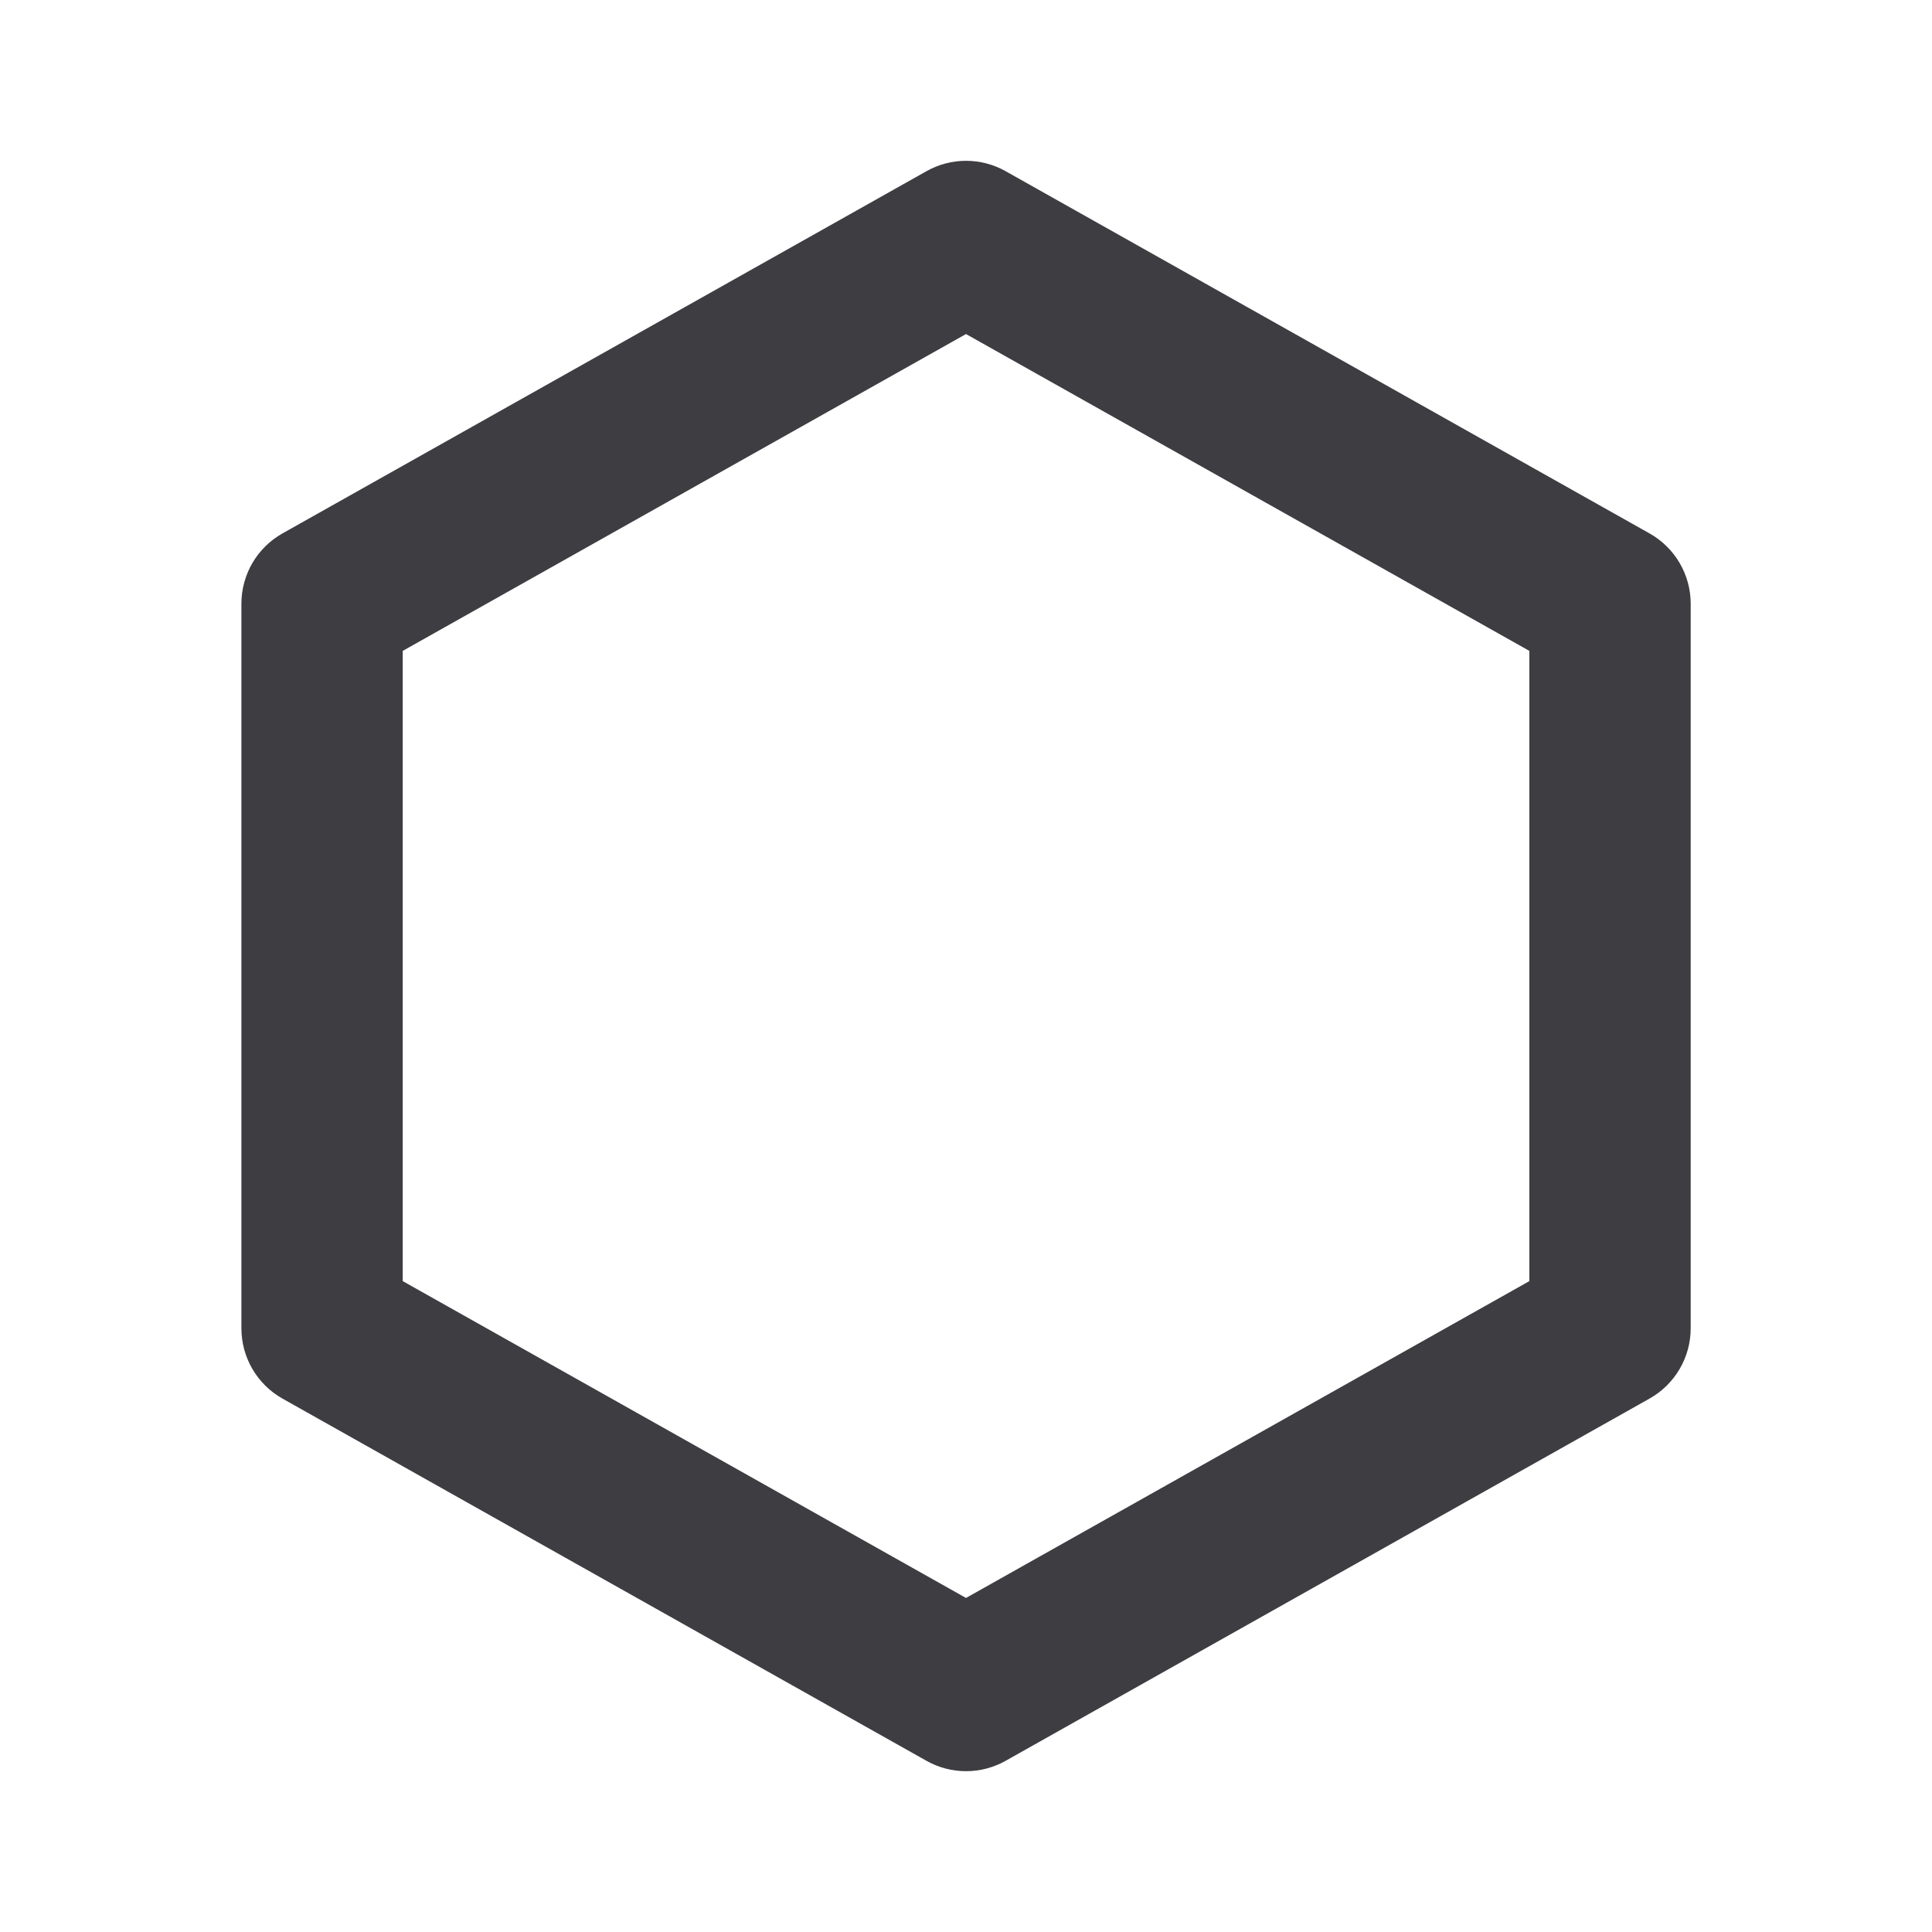
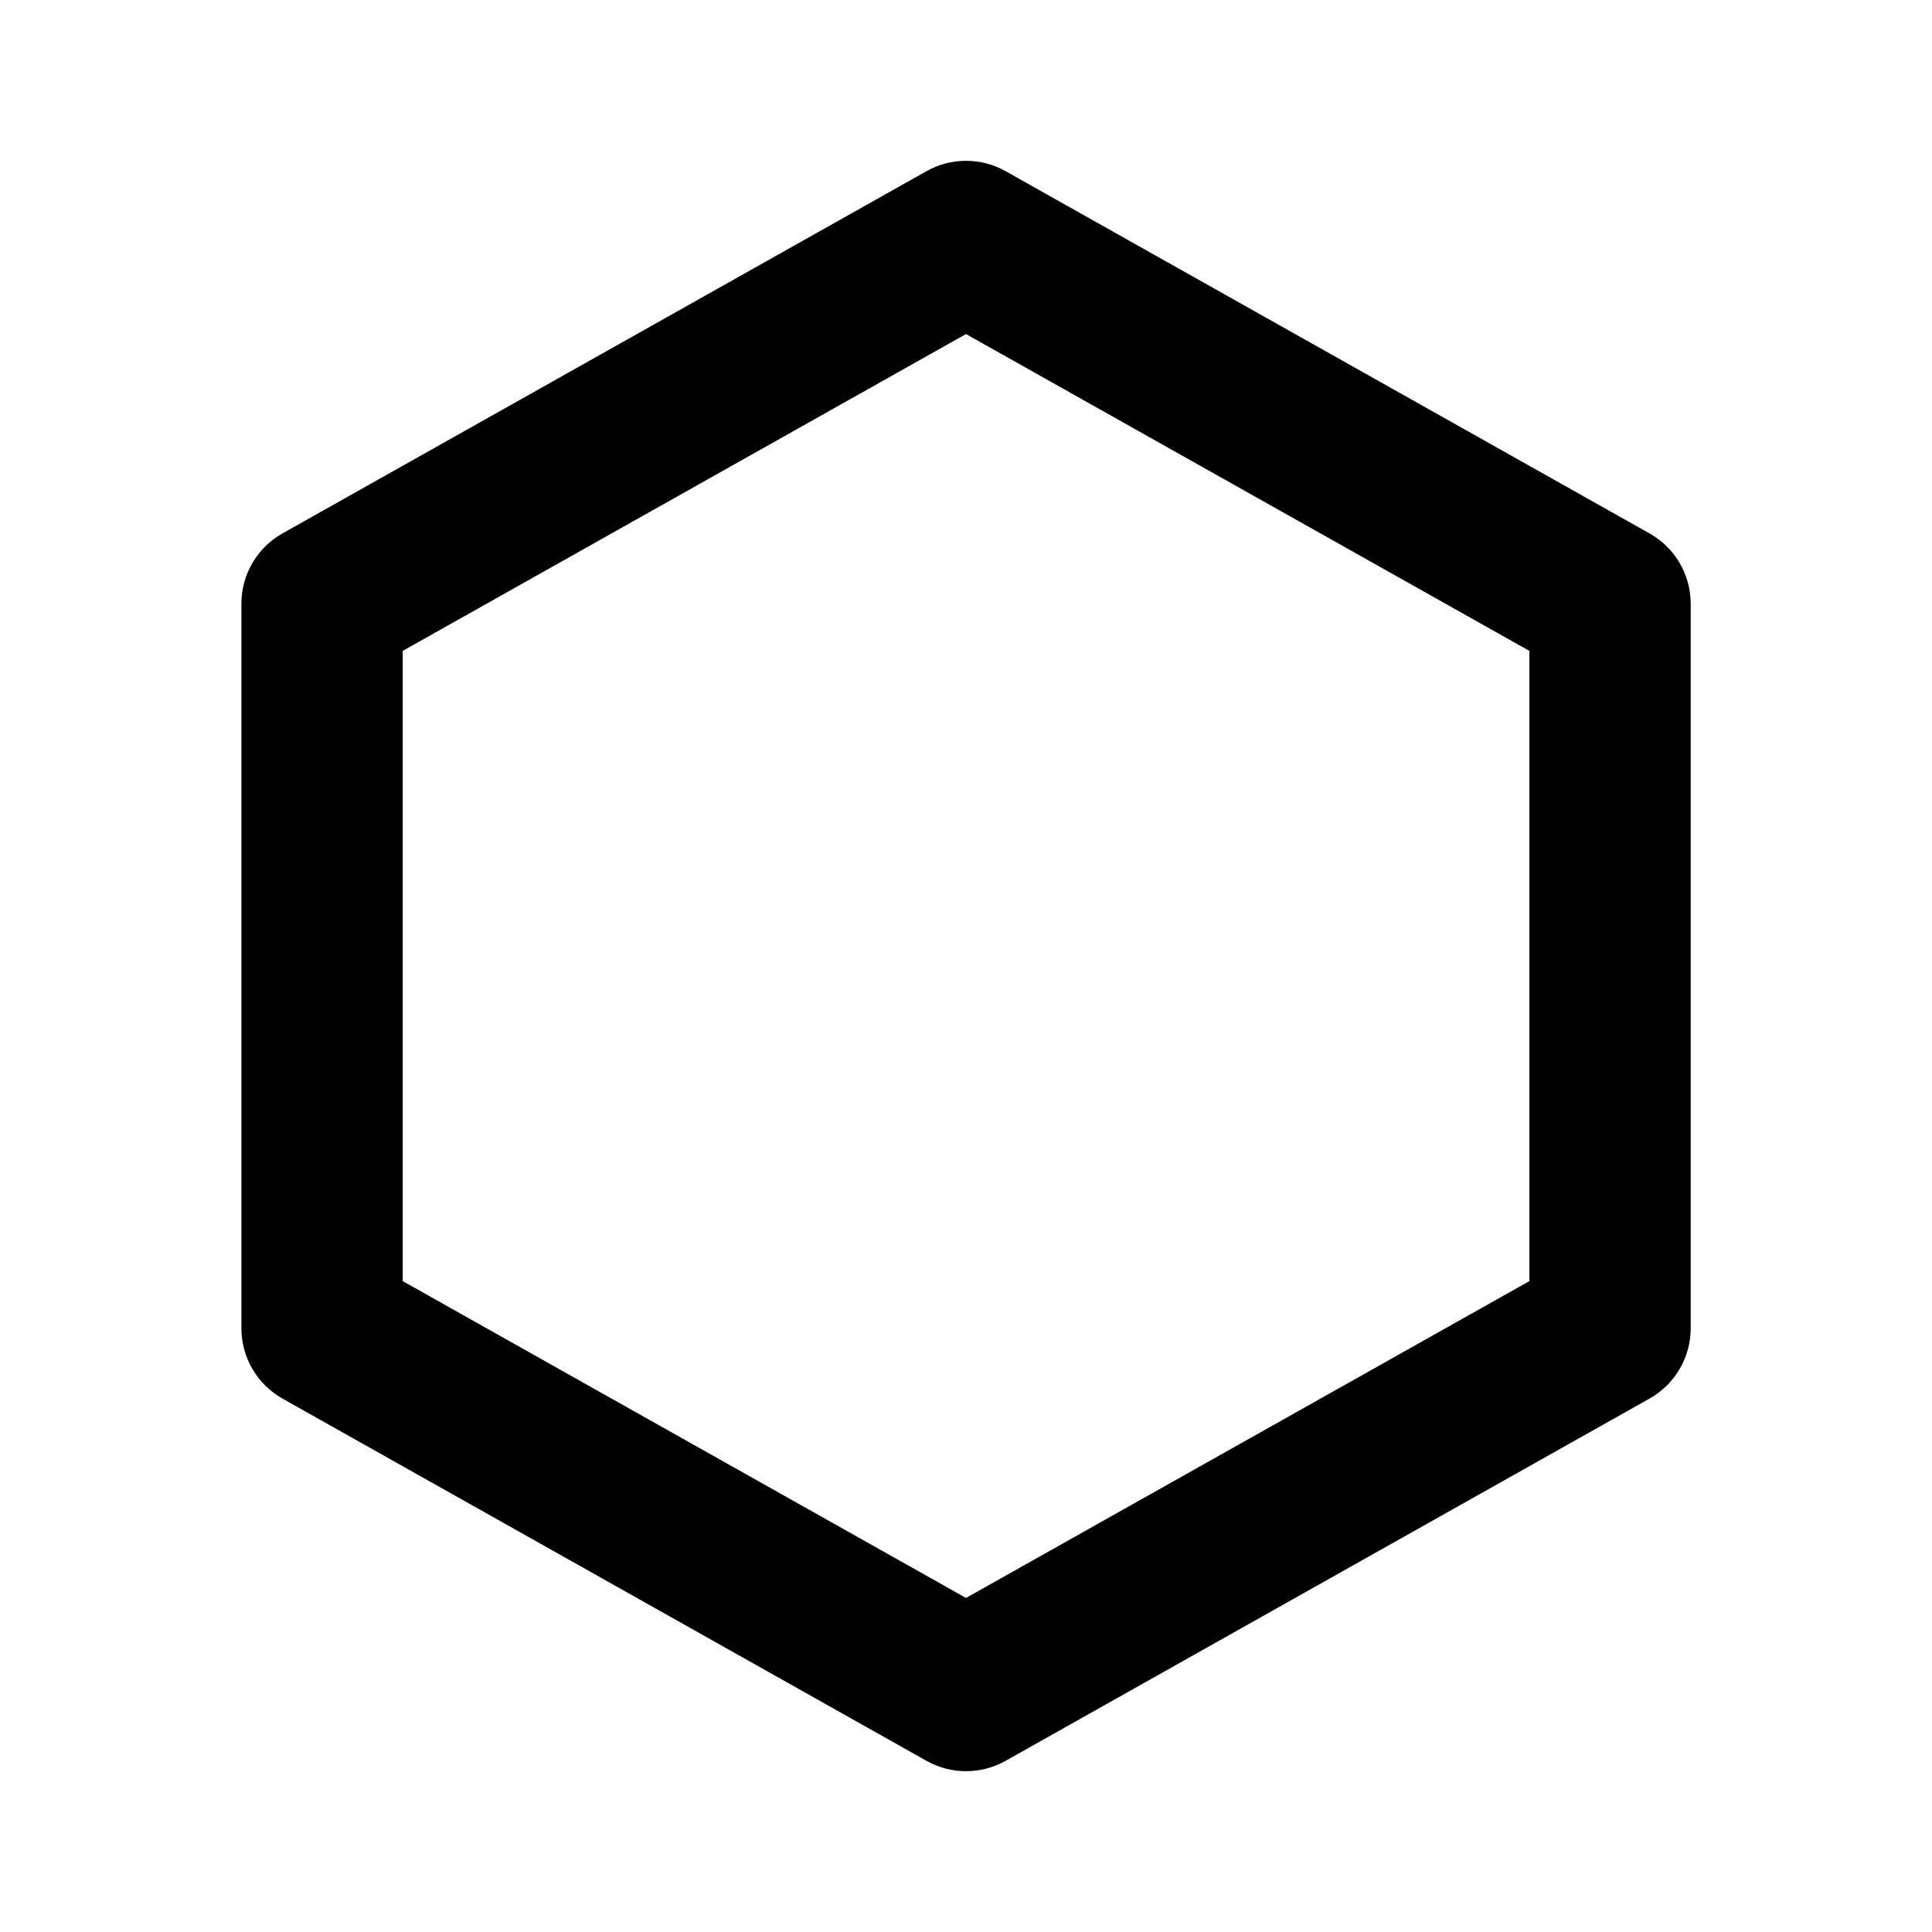
<svg xmlns="http://www.w3.org/2000/svg" width="20" height="20" viewBox="0 0 20 20" fill="none">
-   <path fill-rule="evenodd" clip-rule="evenodd" d="M9.591 1.772C9.845 1.629 10.155 1.629 10.41 1.772L17.076 5.522C17.339 5.67 17.502 5.948 17.502 6.25V13.75C17.502 14.052 17.339 14.33 17.076 14.478L10.41 18.228C10.155 18.371 9.845 18.371 9.591 18.228L2.924 14.478C2.661 14.33 2.499 14.052 2.499 13.75V6.25C2.499 5.948 2.661 5.67 2.924 5.522L9.591 1.772ZM4.169 6.738V13.262L10 16.542L15.832 13.262V6.738L10 3.458L4.169 6.738Z" fill="#3D3D42" />
+   <path fill-rule="evenodd" clip-rule="evenodd" d="M9.591 1.772C9.845 1.629 10.155 1.629 10.41 1.772L17.076 5.522C17.339 5.67 17.502 5.948 17.502 6.25V13.75C17.502 14.052 17.339 14.33 17.076 14.478L10.41 18.228C10.155 18.371 9.845 18.371 9.591 18.228L2.924 14.478C2.661 14.33 2.499 14.052 2.499 13.75V6.25C2.499 5.948 2.661 5.67 2.924 5.522L9.591 1.772ZM4.169 6.738V13.262L10 16.542L15.832 13.262V6.738L10 3.458L4.169 6.738Z" fill="currentColor" />
</svg>
